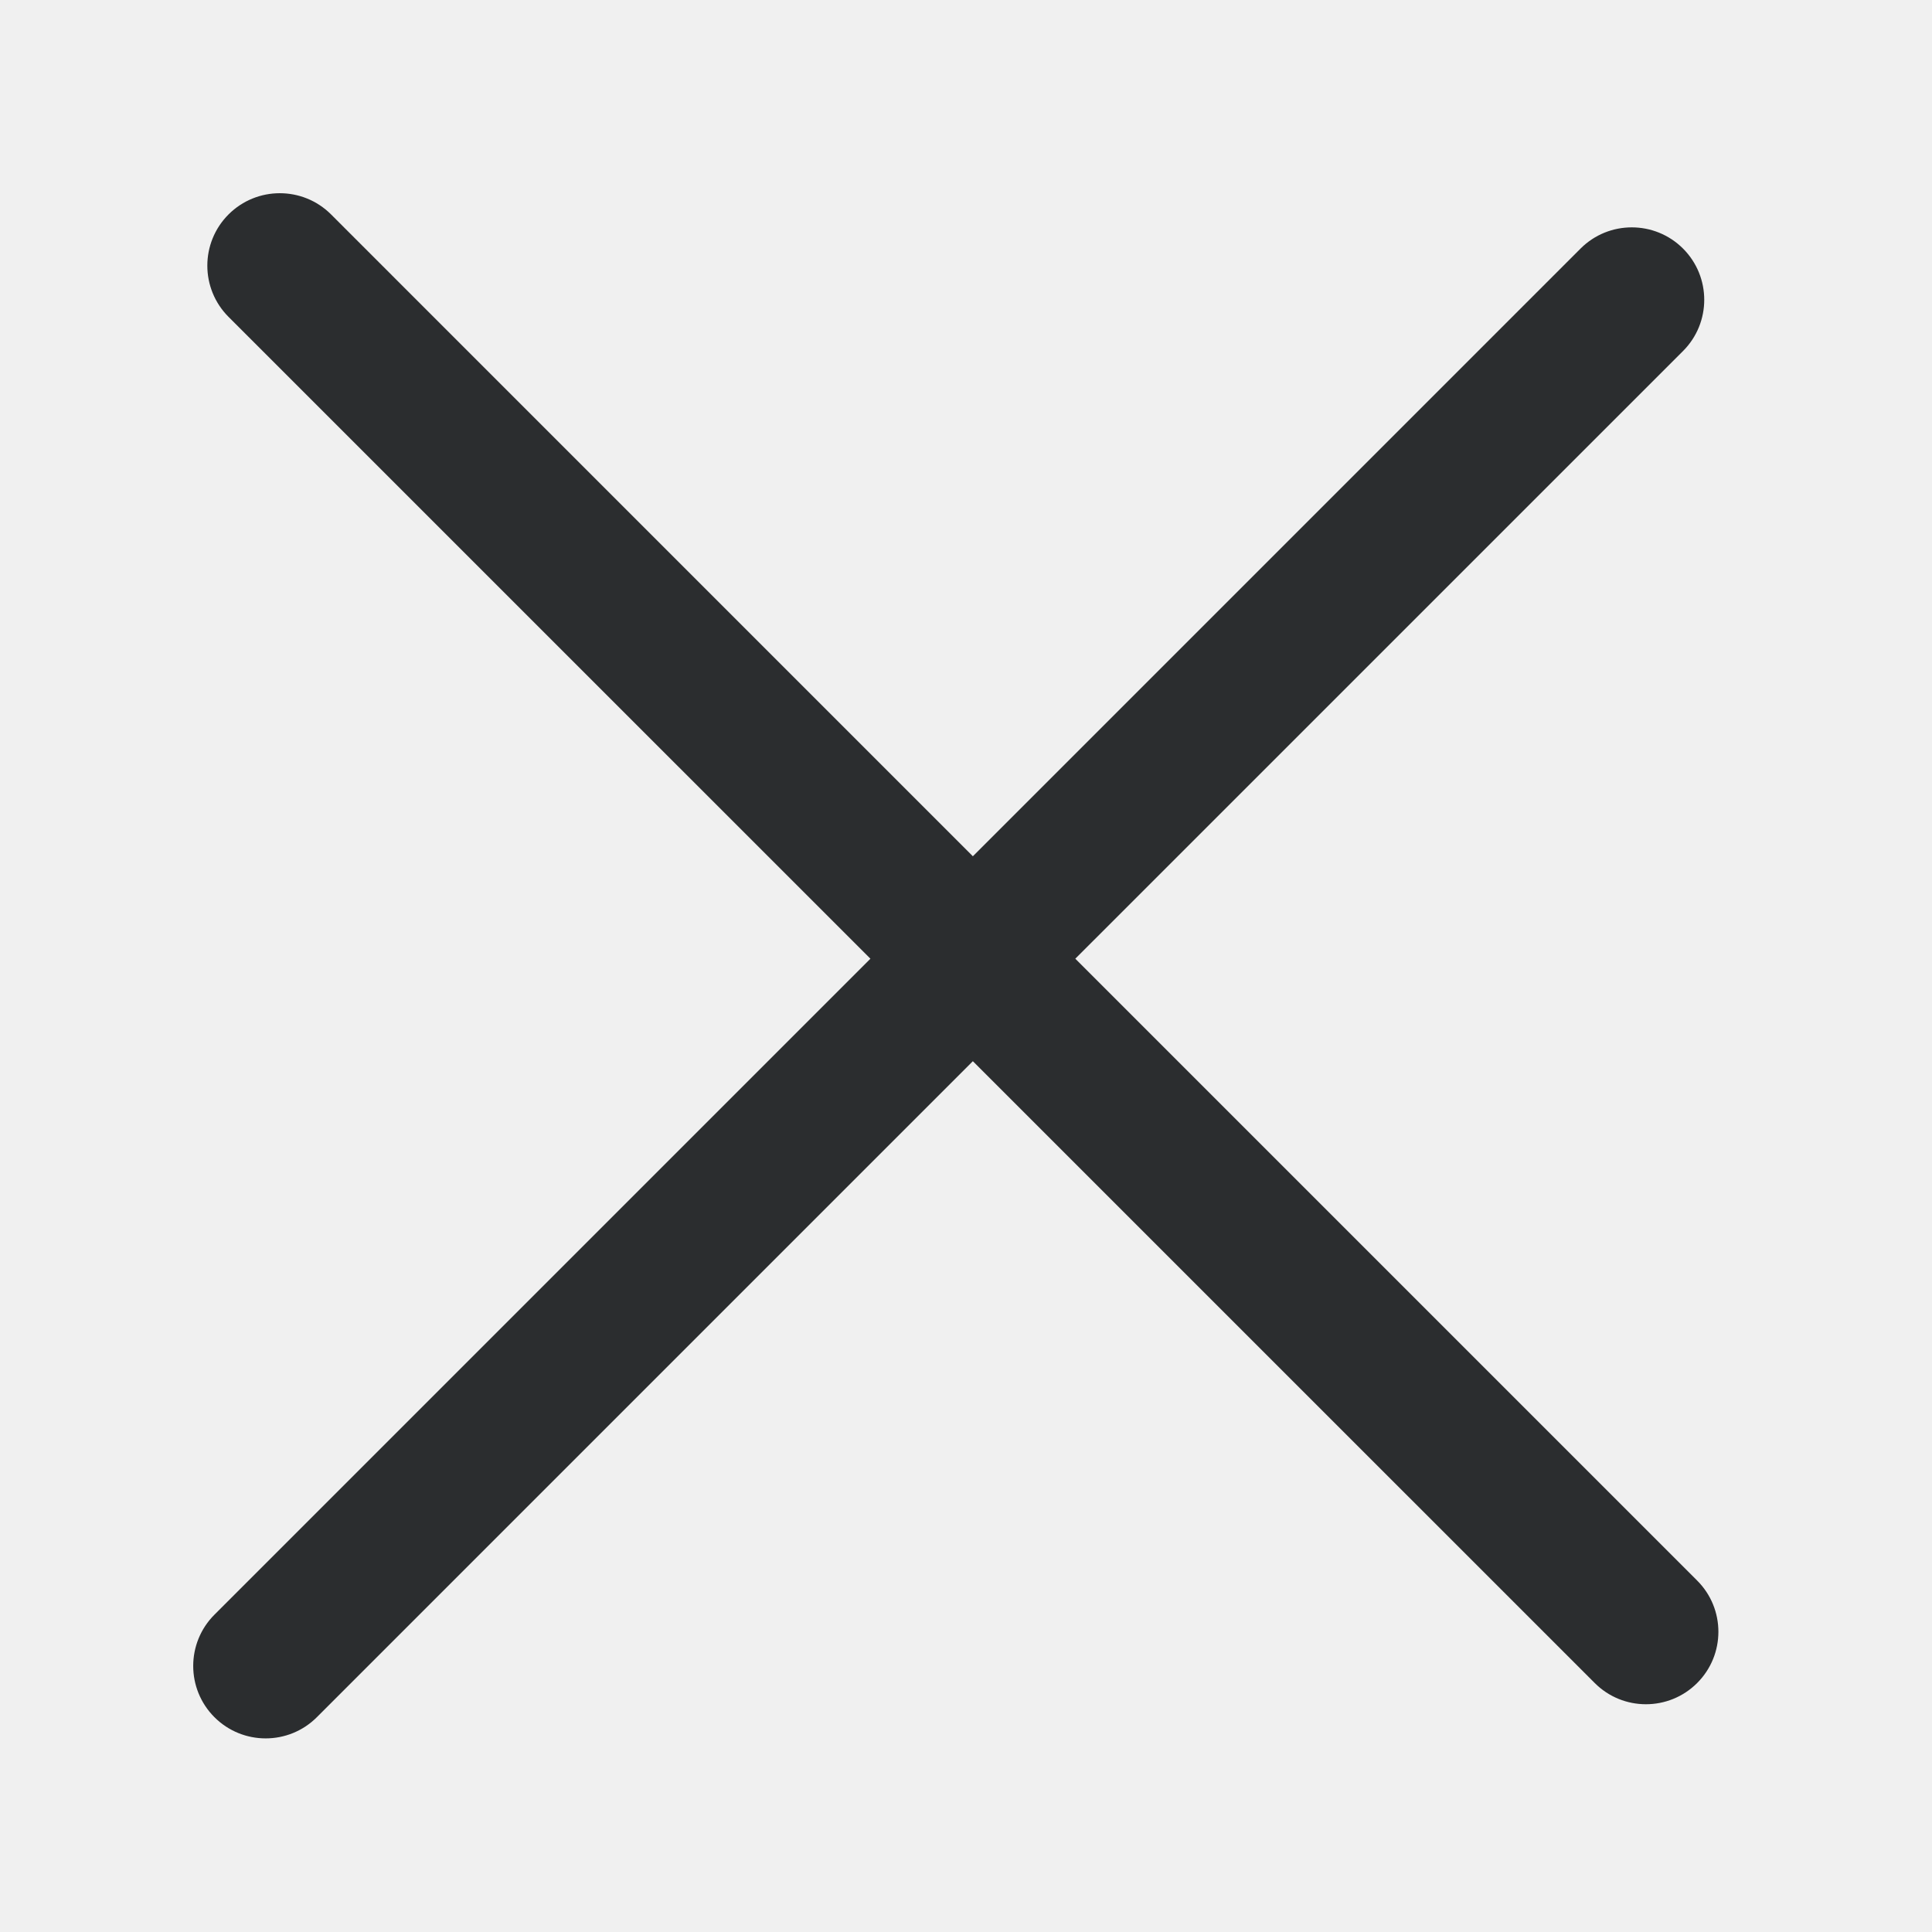
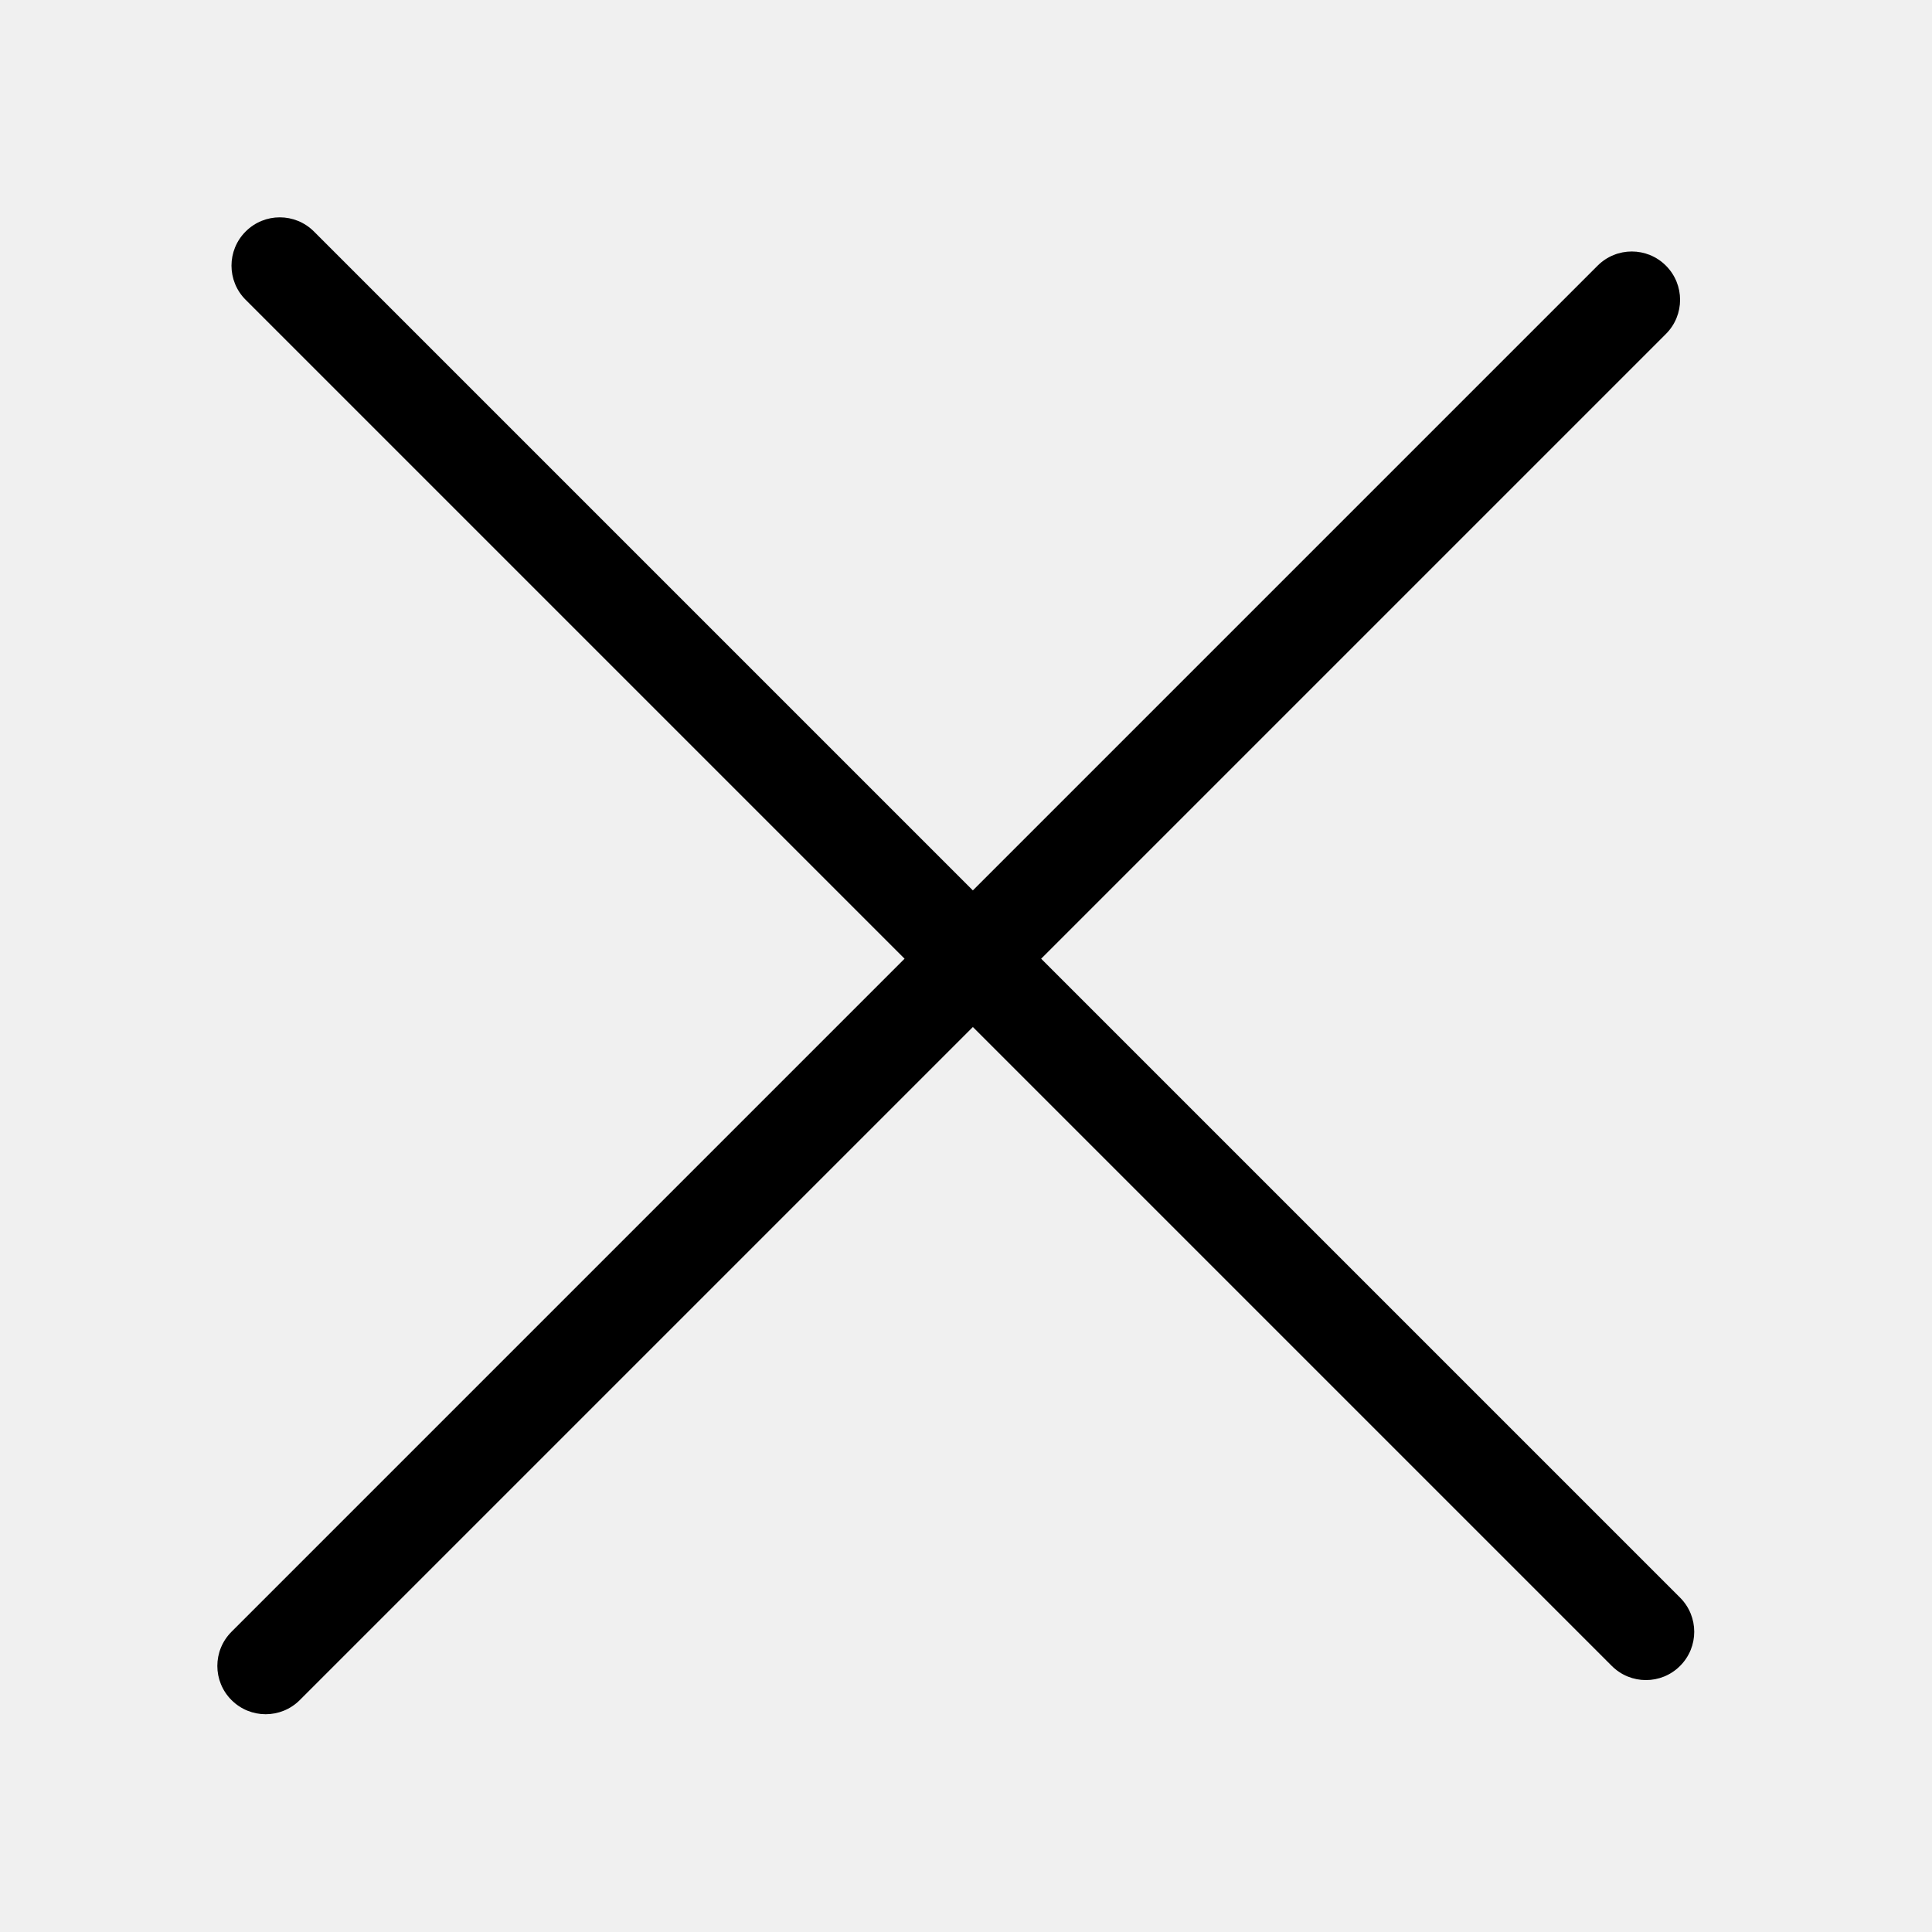
- <svg xmlns="http://www.w3.org/2000/svg" xmlns:xlink="http://www.w3.org/1999/xlink" width="40px" height="40px" viewBox="0 0 40 40" version="1.1">
-   <defs>
-     <path d="M20.142,17.728 L32.724,5.146 C33.309,4.561 34.259,4.561 34.845,5.146 C35.431,5.732 35.431,6.682 34.845,7.268 L22.263,19.849 L35.138,32.724 C35.724,33.309 35.724,34.259 35.138,34.845 C34.552,35.431 33.602,35.431 33.017,34.845 L20.142,21.971 L6.561,35.552 C5.975,36.138 5.025,36.138 4.439,35.552 C3.854,34.966 3.854,34.017 4.439,33.431 L18.021,19.849 L4.732,6.561 C4.146,5.975 4.146,5.025 4.732,4.439 C5.318,3.854 6.268,3.854 6.854,4.439 L20.142,17.728 Z" id="path-1" />
-   </defs>
+ <svg xmlns="http://www.w3.org/2000/svg" width="40px" height="40px" viewBox="0 0 40 40" version="1.1">
+   <defs />
  <g id="uEA14-close-lg" stroke="none" stroke-width="1" fill="none" fill-rule="evenodd">
-     <mask id="mask-2" fill="white">
-       <use xlink:href="#path-1" />
-     </mask>
-     <use fill="#2B2D2F" fill-rule="nonzero" xlink:href="#path-1" />
+     <path d="M20.142,18.435 L6.5,4.793 C6.109,4.402 5.476,4.402 5.086,4.793 C4.695,5.183 4.695,5.817 5.086,6.207 L18.728,19.849 L4.793,33.784 C4.402,34.175 4.402,34.808 4.793,35.198 C5.183,35.589 5.817,35.589 6.207,35.198 L20.142,21.263 L33.37,34.491 C33.761,34.882 34.394,34.882 34.784,34.491 C35.175,34.101 35.175,33.468 34.784,33.077 L21.556,19.849 L34.491,6.914 C34.882,6.524 34.882,5.891 34.491,5.5 C34.101,5.109 33.468,5.109 33.077,5.5 L20.142,18.435 Z" fill="#000000" fill-rule="nonzero" />
  </g>
</svg>
